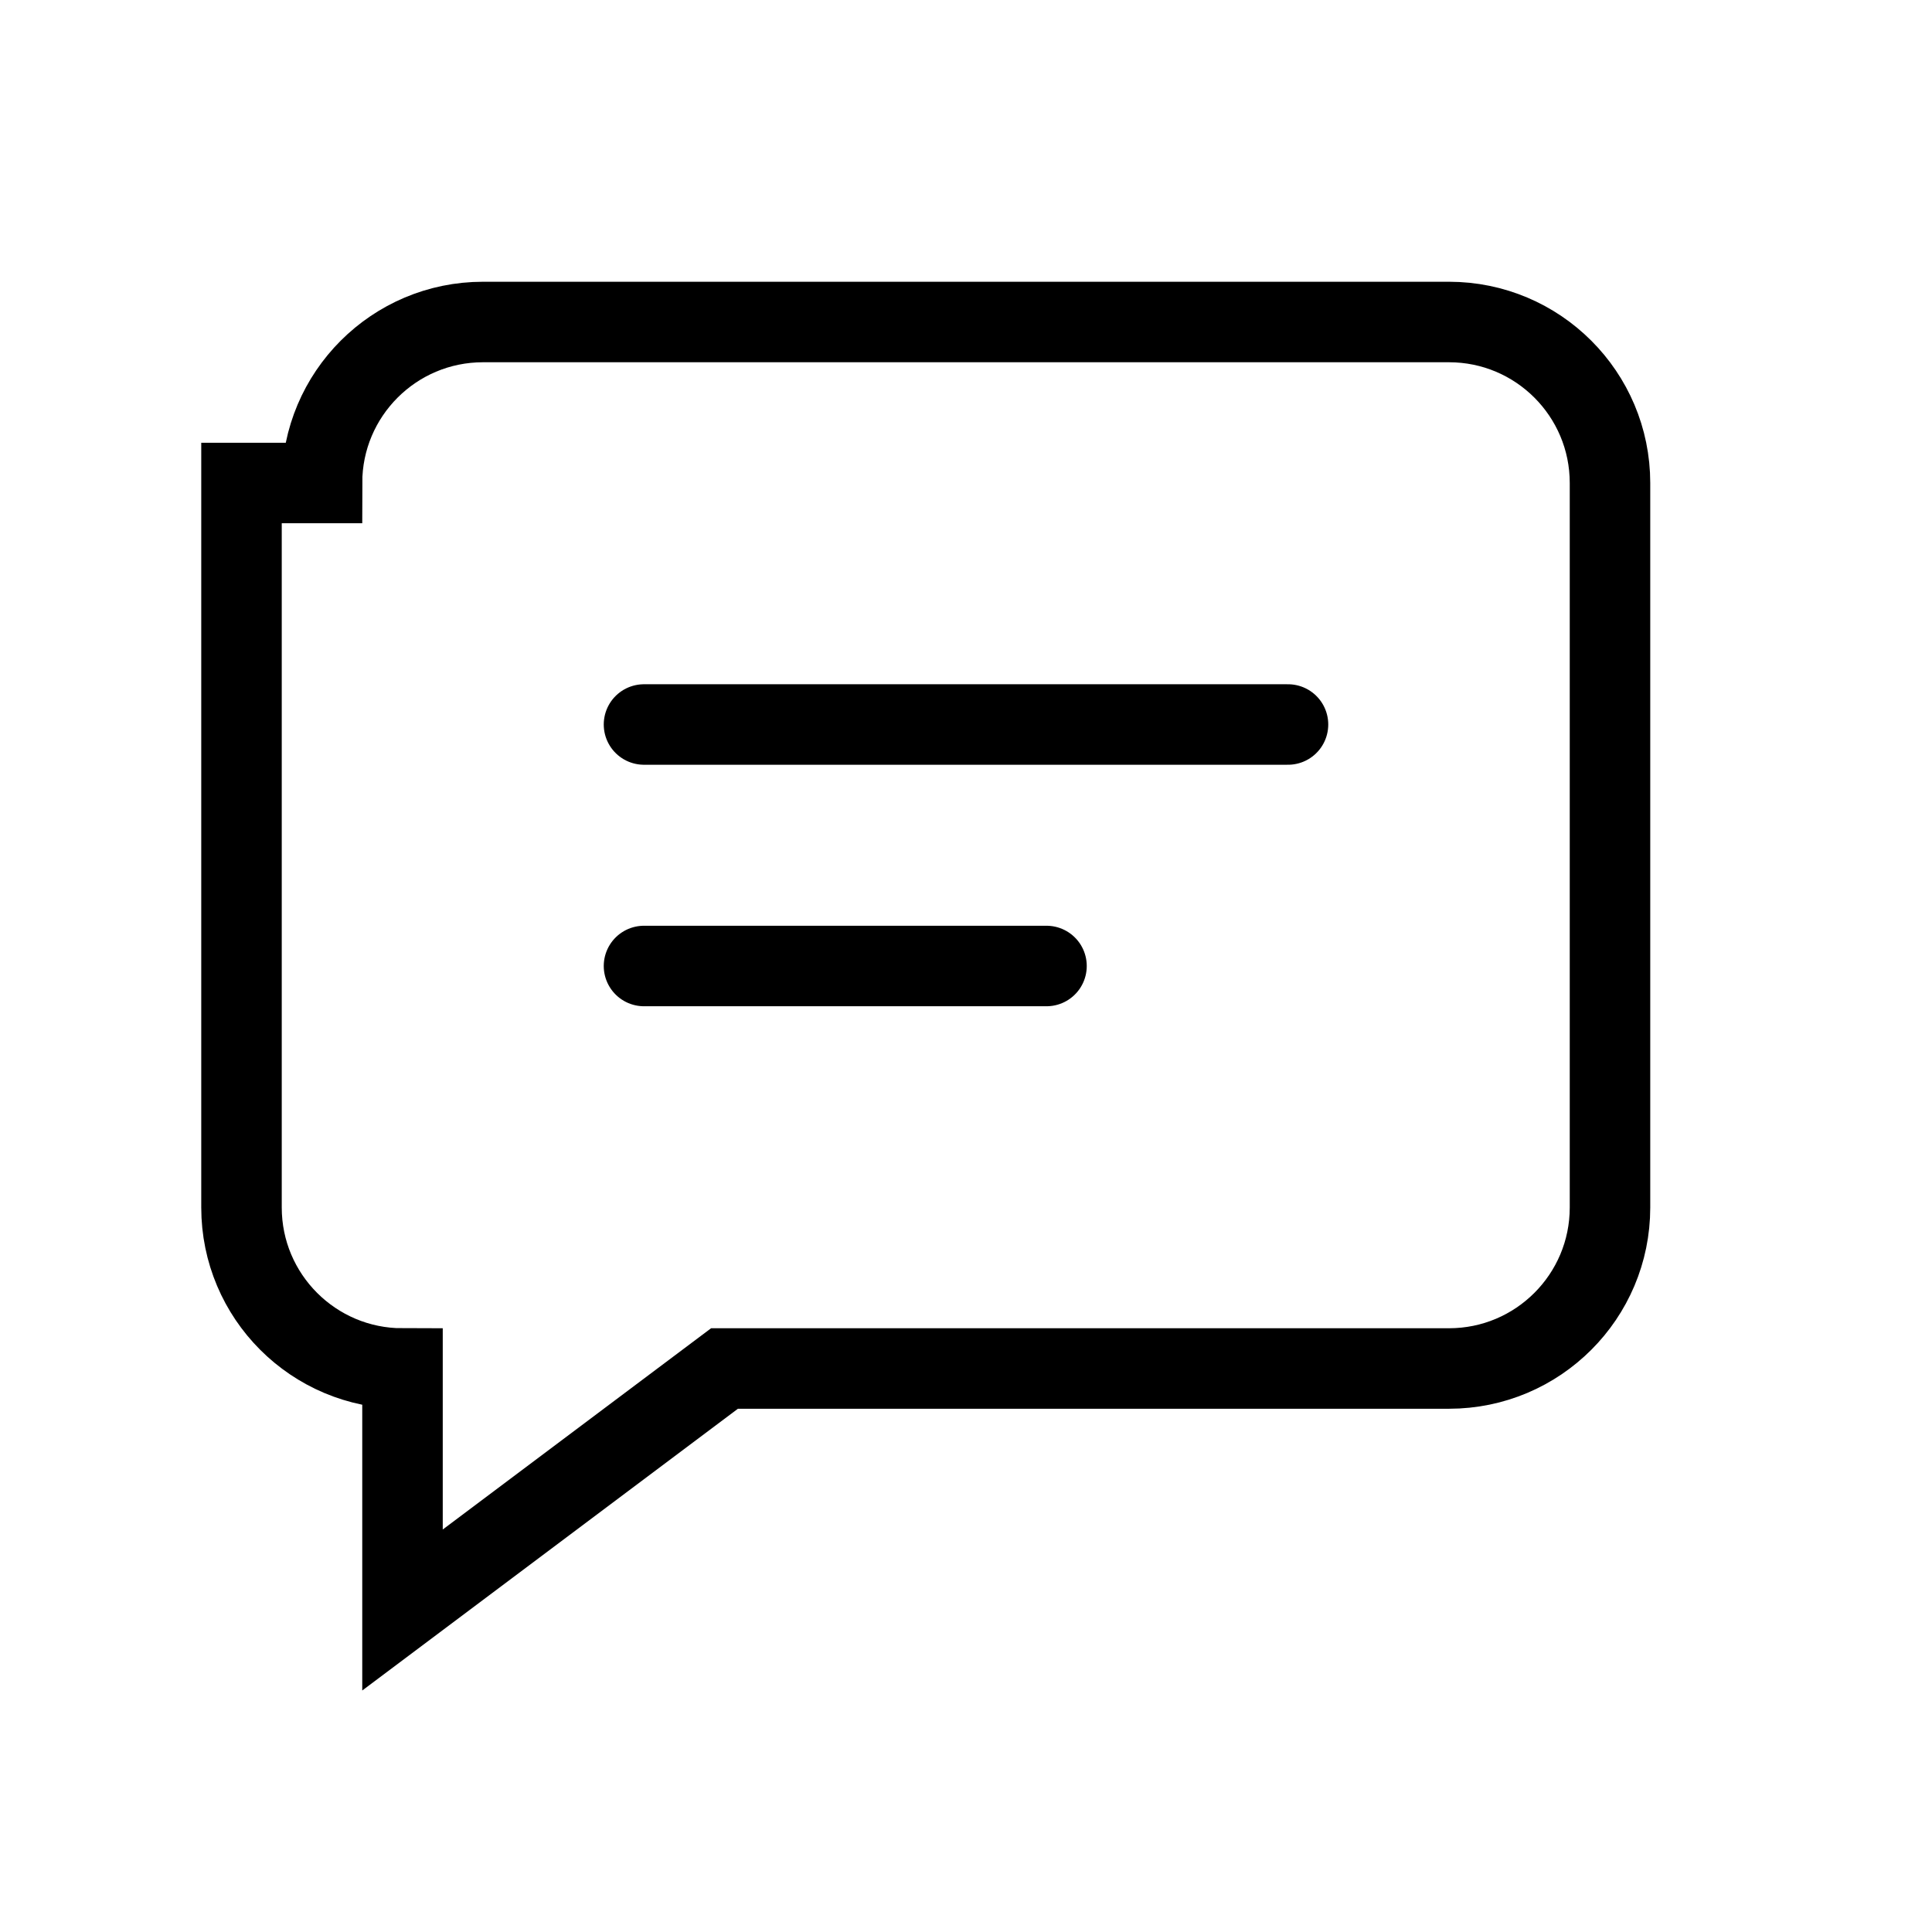
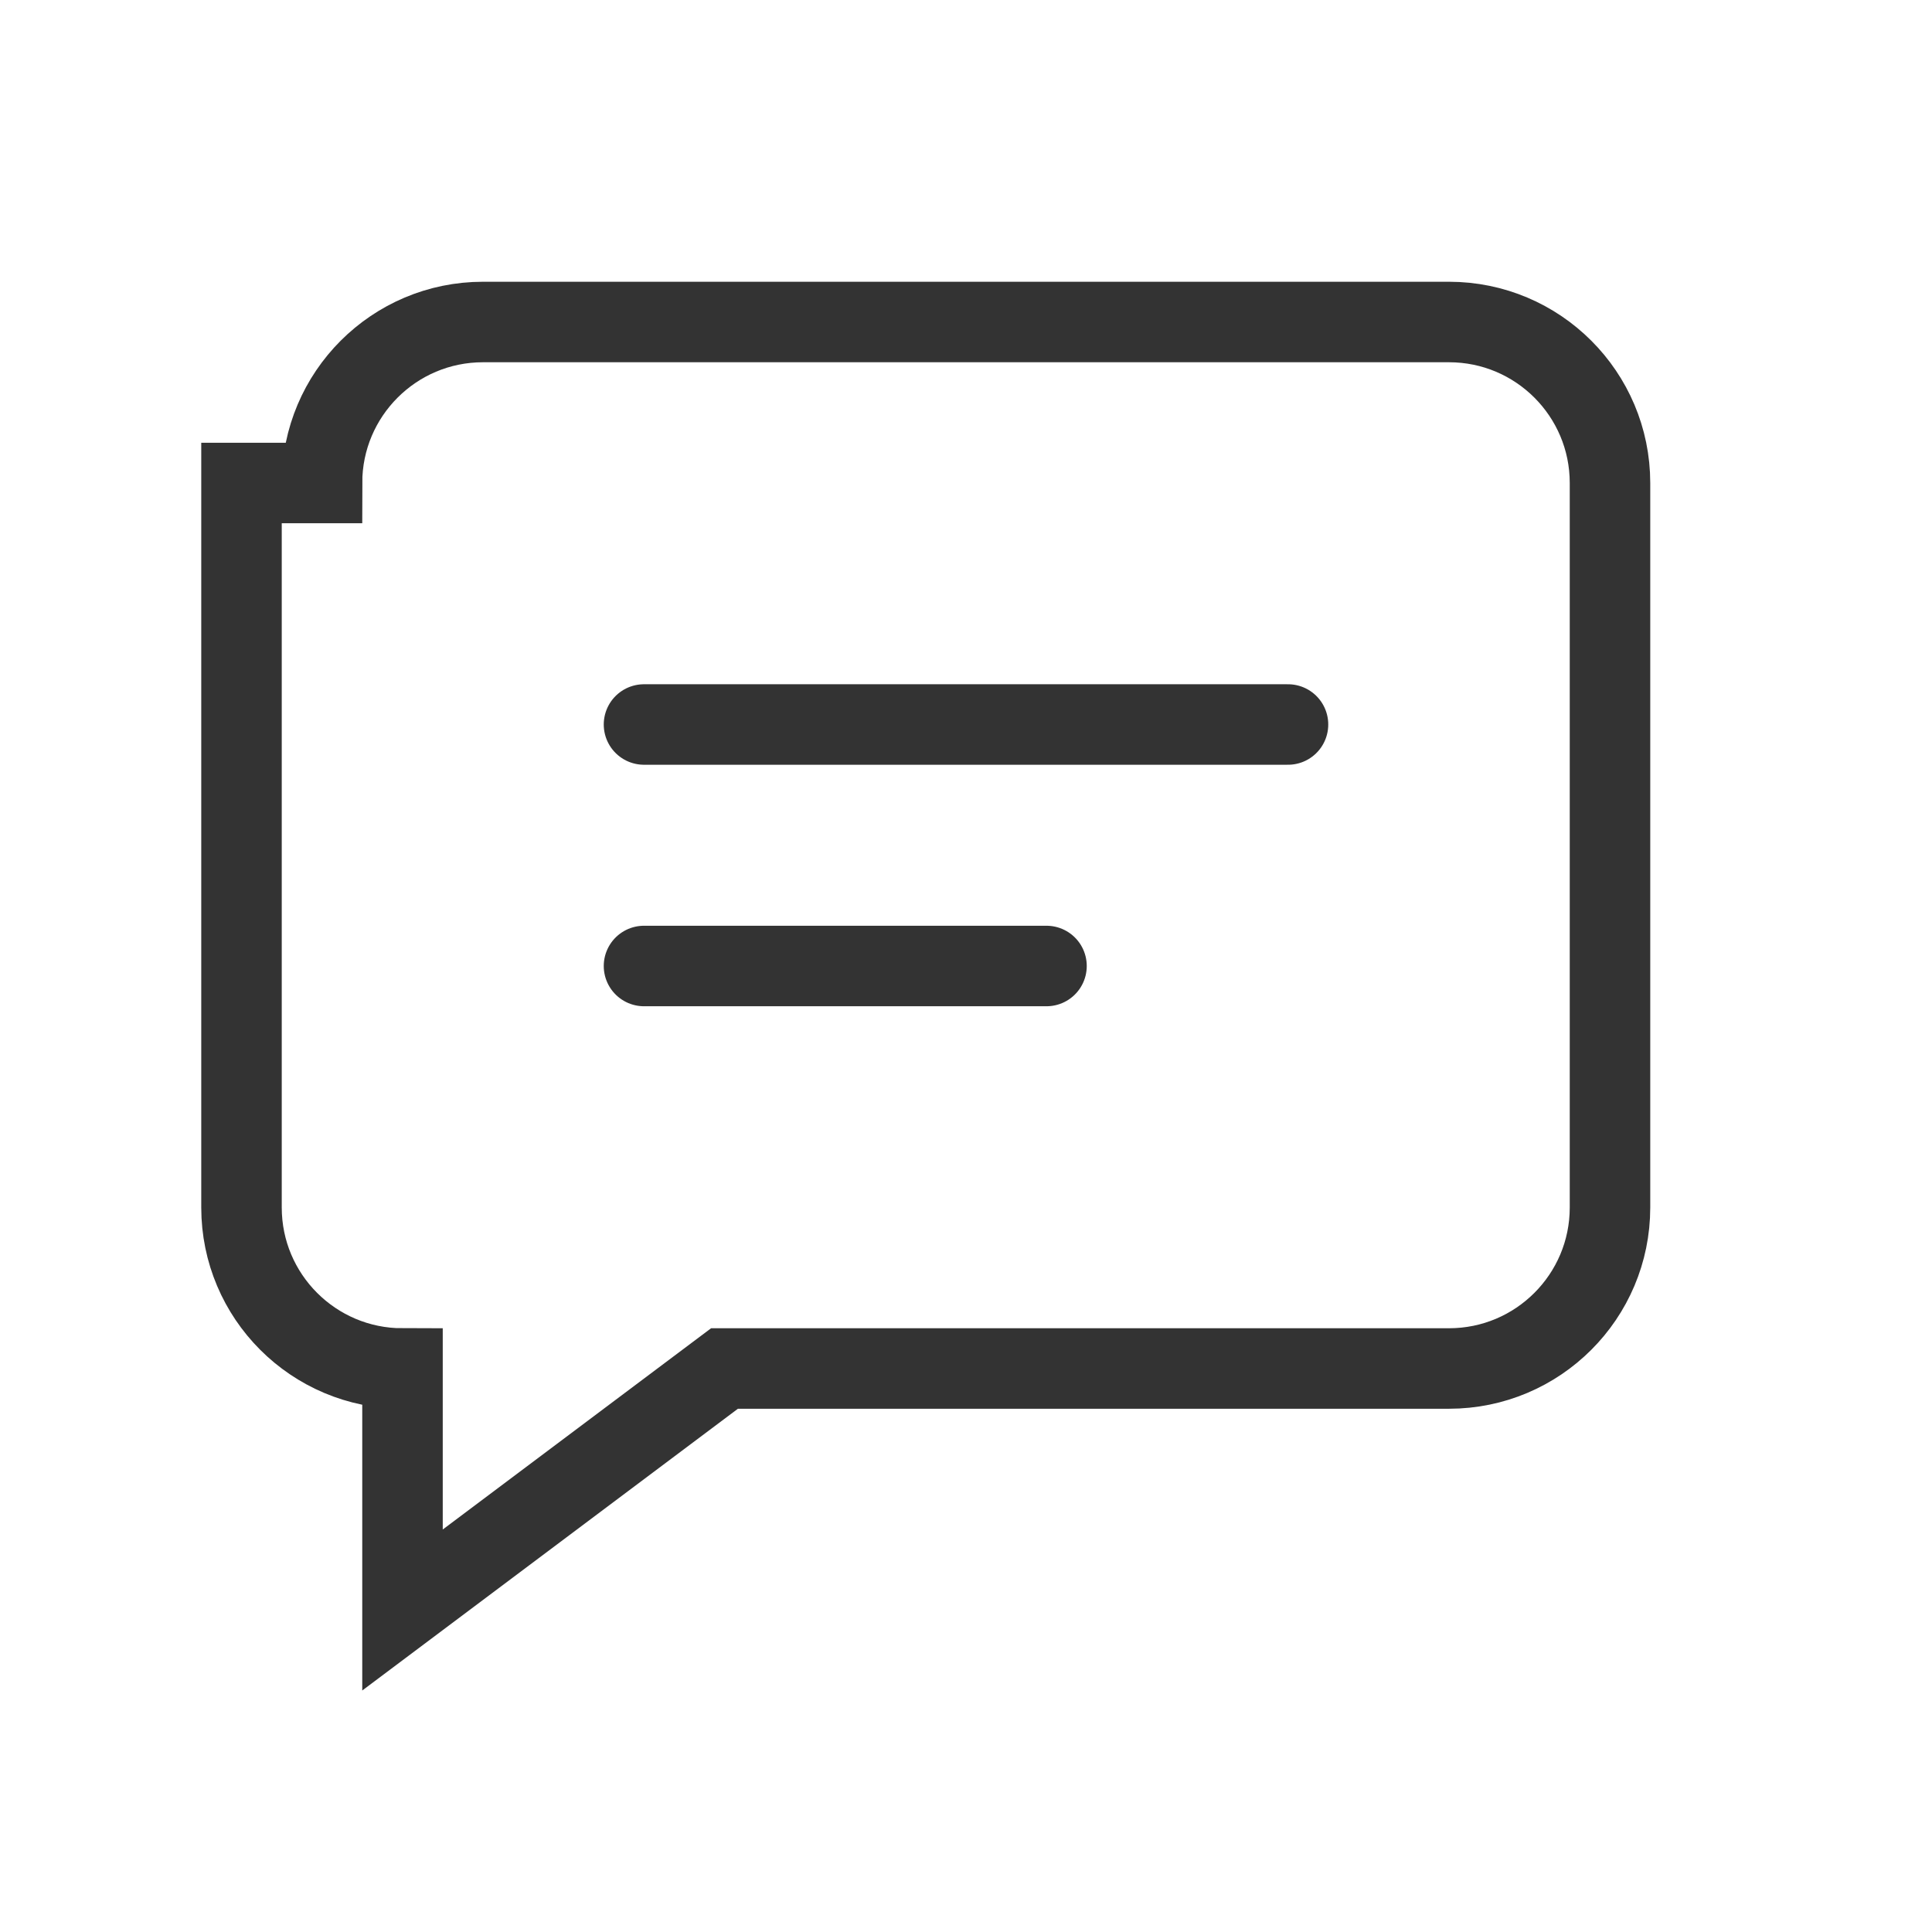
<svg xmlns="http://www.w3.org/2000/svg" viewBox="0 0 48 48" fill="none">
-   <path d="M8 12a4 4 0 014-4h24a4 4 0 014 4v18a4 4 0 01-4 4H18l-8 6V34a4 4 0 01-4-4V12z" stroke="currentColor" stroke-width="2" fill="none" />
-   <path d="M16 18h16M16 24h10" stroke="currentColor" stroke-width="2" stroke-linecap="round" />
+   <path d="M8 12a4 4 0 014-4h24a4 4 0 014 4v18a4 4 0 01-4 4H18l-8 6V34a4 4 0 01-4-4V12z" stroke="#333333" stroke-width="2" fill="none" />
+   <path d="M16 18h16M16 24h10" stroke="#333333" stroke-width="2" stroke-linecap="round" />
</svg>
